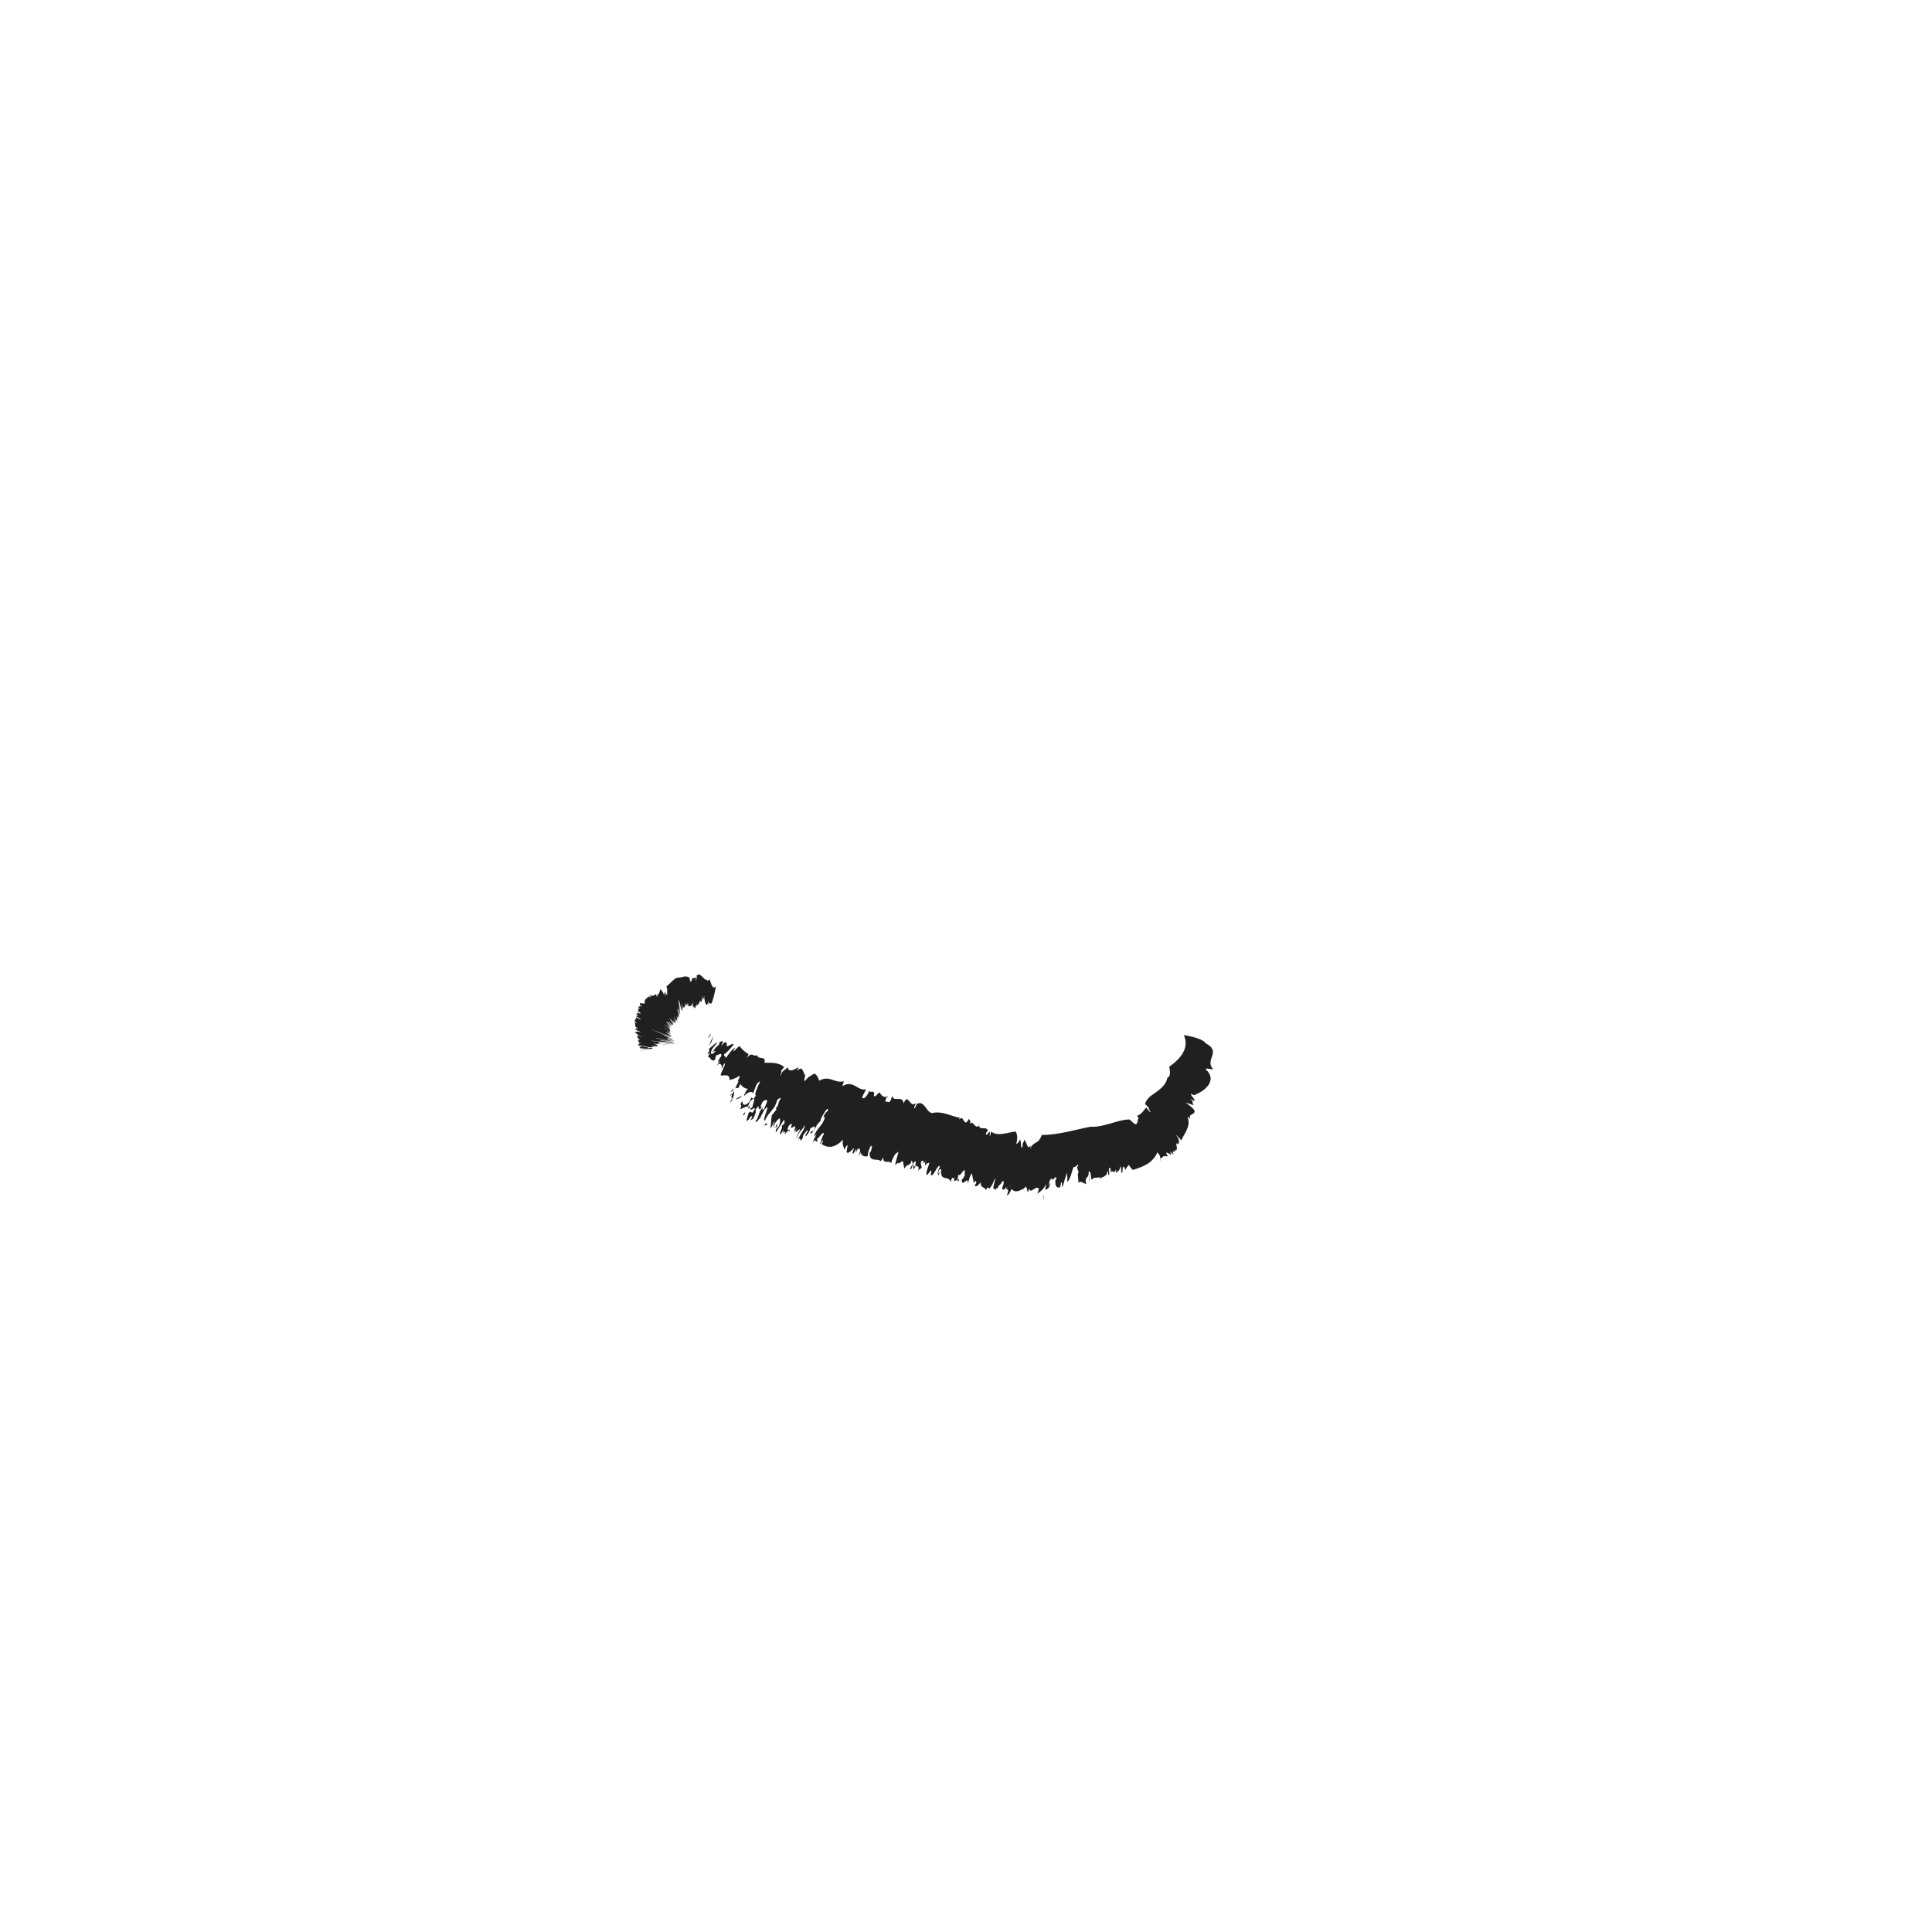
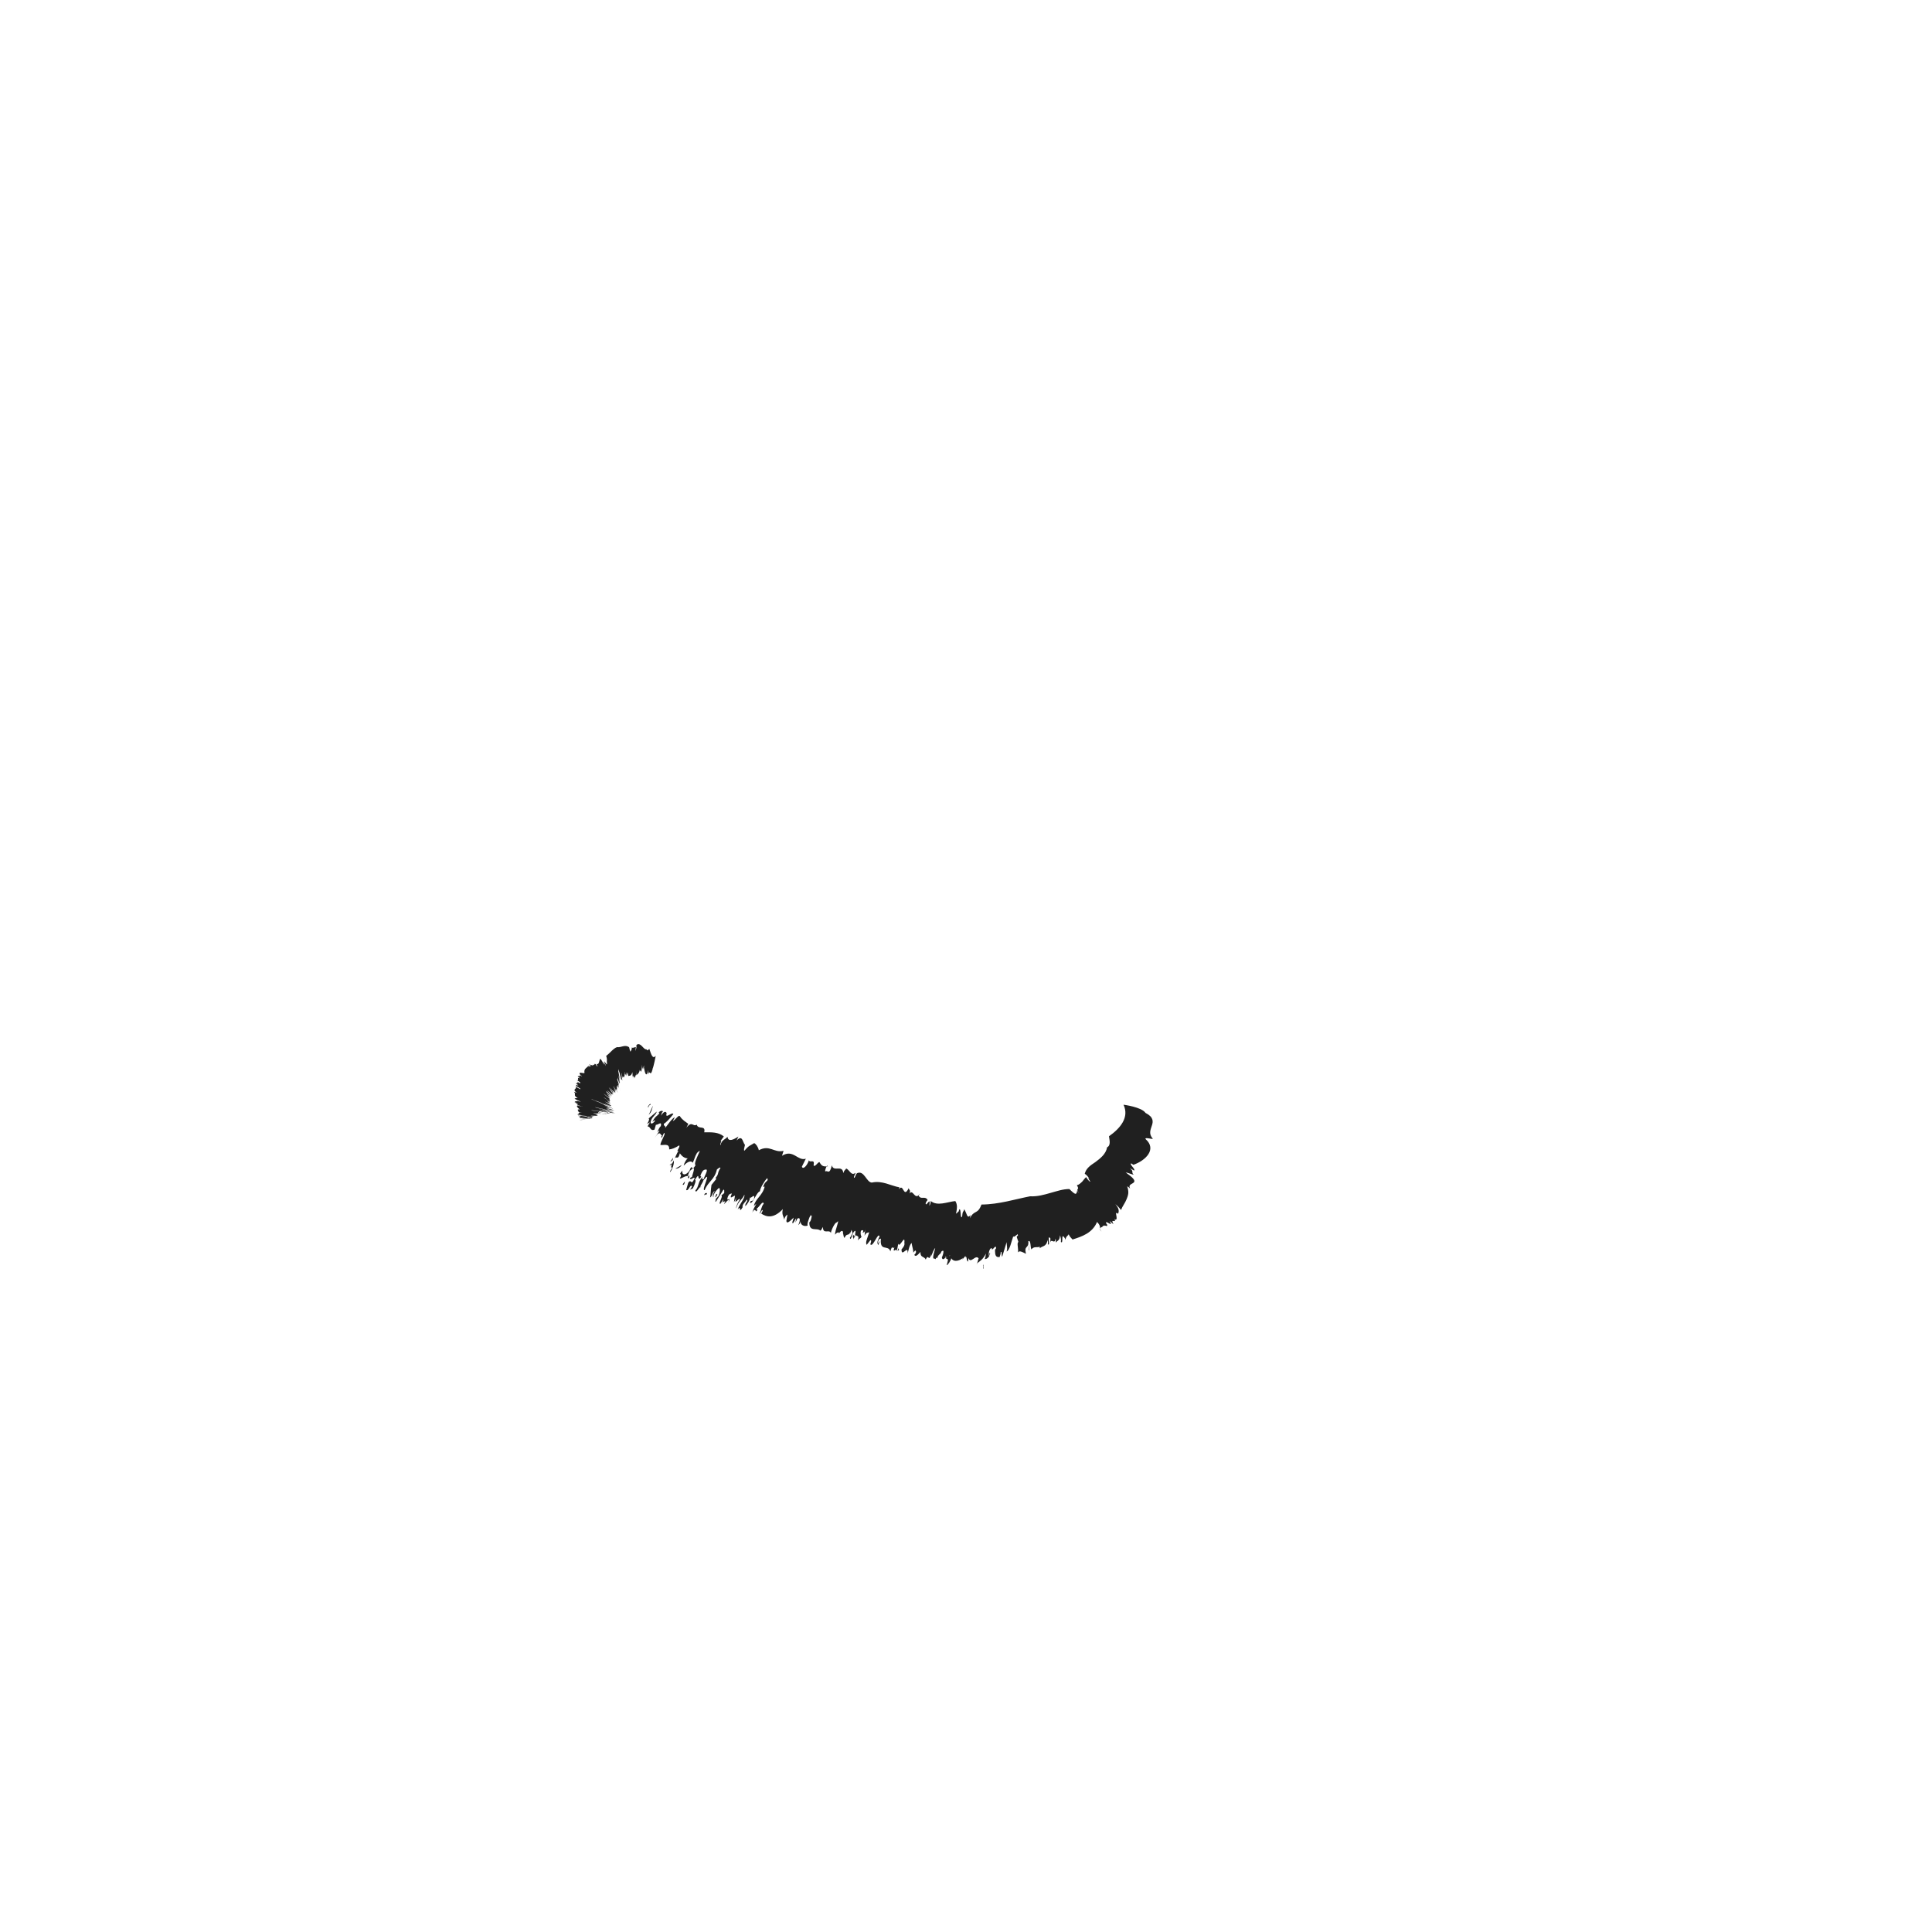
<svg xmlns="http://www.w3.org/2000/svg" id="Layer_3" data-name="Layer 3" viewBox="0 0 300 300">
  <defs>
    <style>
      .cls-1 {
        fill: #202020;
      }
    </style>
  </defs>
  <g>
-     <path class="cls-1" d="M110.36,160.77c-.41.02-.28.83-.38.22.24-.32.45-.55.38-.22Z" />
-     <path class="cls-1" d="M187.25,162.02c1.25.64,1.19,1.32.97,1.96-.2.65-.53,1.27.14,2.03.08.16-1.37-.3-1.1.08,1.76,1.56.01,3.32-1.91,3.98l-.33-.22c-.36.12.72.92.44,1.11-.24-.11-.31-.23-.66-.32.69.39.15.61.61.97-.33-.04-.89-.32-1.26-.36l.73.55c.85.69.68.94.39,1.12-.28.19-.72.28-.42.85-.16-.14-.26-.28-.46-.35.14.38.19.74.17,1.07-.04.32-.13.62-.26.91-.23.6-.64,1.08-.87,1.69-.19-.26-.58-.7-.88-.9.65.71.56,1.15.43,1.49-.76-.63.18,1.04-.48.9l-.11-.19c.43.98-.7-.2-.13.91l-.61-.5c.72,1.18-.75-.33-.52.37l.17.23c.01.42-.48-.11-.52.2l-.1-.12c-.21.56-.85.06-.29.97-.58-.65.19-.58-.68-1.51-.72,1.73-2.35,2.27-3.81,2.73-.3-.35-.44-.44-.6-.82-.08.25-.49.34-.47.9.04-.03-.24-.5-.33-.54-.36-.32,0,1.22-.41.84.05-.31,0-.66-.13-1.04-.05.88-.42.81-.67,1.15.01-.19.06-.31-.02-.63-.14,1-.63-.07-.81.58v-.63c-.59-.67.09,1.3-.4.93.07-.21,0-.44-.03-.69-.19,1.17-.88.91-1.21,1.32.01-.09-.01-.25-.01-.25-.41.18-.87-.12-1.29.41-.19-.26-.06-1.51-.48-1.26.1,1.24-.71.55-.37,1.95-.4-.19-1.02-.61-1.26-.2.16-.48-.22-1.52.09-1.63l-.25-.75c.02-.51.24.17.15-.47-.15.05-.58.55-.71.35-.27.76-.55,2.2-1.03,2.34.23-.48-.1-1.38.05-1.59-.23.79-.47,1.58-.72,2.37-.16.05,0-.99-.24-.67,0,.33-.11.53-.19.79-.05-.14-.69.28-.69-.95-.04-.49.27-.24.12-.69-.29,0-.33.41-.62.41v-.16c-.17-.19-.6.49-.44,1.17.13.05,0-.74.18-.37-.19.7-.55.88-.85.87.12-.19.13-.52.2-.86-.47.92-.93,1.18-1.42,1.54-.07.58.28-1.04.31-.73-.48-.85-1.31,1.01-1.64-.22.09-.09-.06.83-.05.66-.27-.11-.14-.95-.36-.66.05-.5-.24.13-.45.25-.15.34-.01-.24.15-.28-.31.4-1.45.97-1.93.17-.04.33-.57,1.13-.7,1.07l.18-.75c-.04-.47-.46-.02-.37-.67-.45.87,1.24-.58.73.06,0-.65-.75,1.11-.49.09-.27-.02-.69.78-.82.02.05.14.41-1,.19-.99-.4.06-.18.34-.53.54l-.25.27c-.16.73-.32-.17-.34.68.07-.61-.63.25-.34-.95l.25-.94c-.18.04-.47.95-.69,1.35,0-.09,0-.3.03-.45-.33,1.46-.37-.2-.81.88-.24-.57-.87-.24-.82-1.19-.36.38-.73.85-.96.46.09-.12.19-.14.28-.45-.09-.47-.22-.1-.45.1.09-.21-.17-.94-.25-1.51-.36.37-.47,1.17-.62,1.64.13-1.49-.97.73-.94-.64.14-.17.56-.6.44-1.02.14-1.48-.75.93-.95.14l-.22,1.21c.03-.78-.75.53-.38-.66-.24.39-.34-.51-.62.65-.35-1.14-1.69.15-1.47-2.01-.14.16-.31-.1-.44.51-.04.68.34-.4.27.06-.09.01-.2.32-.26.47-.12-.32-.24-.45.22-1.34-.21-.83-1.03,1.81-1.44,1.2.17-.46.18-.66,0-.63l-.55.71c-.29-.3.14-1.13.38-1.94-.23.08-.44-.03-.72.54l.1-1.07c-.07.78-.31.43-.46.6l.15-.17c.07-.35-.21-.21-.35-.14-.14.5.02.77.09.95-.21.32-.33.19-.59.56.3-.77-.12-.65-.24-.78-.11-.22-.42.64-.46.59.13-.41-.26-.16.07-.68.1-.11,0,.44.21.11-.01-.34.24-1.04-.17-.6-.3.33-.47,1.55-.64.95.15-.16.27-.47.43-.73l-.17-.51-.25.7c.02-.19.07-.24.08-.35-.34.71-.55.07-.9.88-.18.02-.16-.6-.28-.73l.05-.05c-.04-.48-.37-.29-.69.14l.06-.15c-.08-.09-.35-.06-.62.31-.06-.62.86-2.69.27-1.9-.26-.07-.86,1.15-.92,1.63-.28-.64-1.22.32-1.24-.93-.17.26-.19.45-.39.57-.56-.52-1.73.3-1.72-1.28.3-.22.28-.69.43-1.09-.4.56.06-.72-.41.33-.23.64-.36.94-.28,1.26-.53.18-1.13-.05-1.12-.72,0,.34-.17.49-.33.65.42-.99.2-1.26-.16-.99l-.28.6.11-.68c-.16.16-.61,1.24-.59.57.08-.24.17-.48.2-.67-.43.41-1.09,1.12-1.13.5l.16-.97c-.14.05-.54.51-.46.85-.2-.71-.44-.88-.25-1.7-1.49,1.56-2.58,1.2-3.35.7l.22-.44c-.04-.52-.46.74-.48.36.26-.4.24-1.01.64-1.46-.11-.61-.75.6-1.05.72-.29.58.33-.31-.04.43-.13.2-.24-.65-.68.22.08-.39.43-1.02.63-1.36l-.39.35c.23-1.15,1.36-1.62,1.68-3.02l-.24.06c.25-1.01.93-.85.63-1.37-.38.36-1.12,1.58-1.13,2.05-.51.07-1.13,2.05-1.54,1.78.12-.58.4.03.65-.74.12-.81-.59.22-.66-.11.05.43-.52,1.25-.73,1.35-.03-.52.52-.78.25-1.01-.28.49-.75.74-.66,1.21-.64,1.11-.18-.47-.76.35.27-.86,1.18-1.75,1.03-2.31-.31.82-.91.88-1.27,2.13-.03-.29.24-.92.56-1.35.03-.57-1.13,1.22-.47-.37l-.44.77c.06-.29.07-.53.17-1.01-.16-.09-1.05.83-.47-.37-.11.1-.47-.13-.72.77,0,.62.56-.49.17.71.26-1-.4-.04-.69.2l.2-.48c-.17.14-.31-.05-.6.44.19-.24.31-.57.29-.72l-.42.67c-.5.2.51-1.29.09-1.24l.51-.43c-.11.09.09-.62-.17-.48-.37.62-.85,1.34-1.14,1.82-.32.2.27-.77-.23-.19l.61-.67c.14-.2.35-1.15.1-1.25-.26.15-.96.97-.88,1.44-.13-.05-.11-.53.21-.95-.38.09-.3.71-.73,1,.11-.48.1-1.24.22-1.96l.77-.96-.16-.09c.63-.76.21-.71.78-1.57-.04-.2-.33.05-.55.23-.38,1.62-1.34,1.82-1.9,3.2-.63.14,1.31-3.38-.19-1.53-.09.38-.82,1.29-.34,1.04-.21-.29-.85,1.24-.91.52.52-.42.4-1.48,1.15-2.09-.24.43.03.43.15.33.14-.57.68-1.33.4-1.47-.24.04-.49-.05-.8.66-.37.76.31.05-.19.76-.48.09.04-1.09-.78.18.27,0-.06.82-.33,1.34l-.42.19.3-.48c-.23-.57-.58.85-.91.52l.31-1.09c.53-.81.39.67,1.02-.76-.23-.19-.67.48-.73,0,.11-.09.21-.09.32-.19-.07-.09.77-1.99-.14-1.09-.4.32-.3.47-.57.99-.49-.05-.89.42-1.2.36.58-.99-.42-.34.41-1.23-.17.66.46.91,1.1.01.46-1.28.24.33.94-.84-.32-.19.3-1.38.65-2.18-.06-.1-.32.18-.43.28-.41.71-.29.76-.66,1.52-.27-.39-.83-.16-1.4.45.06-.42.48-1.13.66-1.13-.55,0-.96-.35-1.26-.78-.35,1.33-.61.04-.94,1.12.08.38-.17,1.33-.57,1.8-.1-.15.28-.52.35-.8-.52.56.27-1.18-.44-.25.6-.17.84-1.41,1.4-2.3-.56.37.36-.66.08-.8-.56.37-1.12.59-1.54.62.07-1.09-.99-.55-1.37-.71.07-.57.76-1.54.66-1.83-.24-.11-.44,1.22-.52.55l.15-.19c-.24.19-.24-1.05-1.17.38l.73-1.07c0-.14-.21.09-.33.18.2-.37.31-.74.55-.92.22-.89-.51-.12-.76-.22l-.22.75c-.69.3-.58-.5-1.09-.49l.38-.64-.45.26c.41-.6.44-1.12.02-.66l1.48-1.26c-.05.47-.62.68-.88,1.38-.23.61.22.63.63.04-.09-.15-.18,0-.42.17.47-.93.65-.78,1.09-1.33-.09,0-.03-.33-.21-.06.38-.36.56-.36.8-.25-.35.27-.23.61-.43.83.46-.79.82-.91.97-.53-.31,1.03.86-.3,1.04.13-.58.74-1.1,1.3-1.48,1.51-.02.52.24.1.23.63.43-.55,1.01-1.44,1.48-1.66l-.31.61c.41-.17.89-1.06,1.11-.73.37.58.92.87,1.29,1.16l-.3.61c.91-1.17,1.01-.08,1.61-.49.22.85,1.43,0,1.16,1.19,1.16,0,2.2-.05,3.05.65l-.6.81c.5-.57-.14.57.09.52.16-.81.69-.81,1.08-1.29.09.9,1.01.41,1.69-.03l-.28.62c.94-.97.91.26,1.3.68-.07.28-.25.9-.08.9.73-.87.83-.74,1.51-1.18.28.13.61.59.72,1.11,1.7-.92,2.36.46,3.84.09l-.24.77c1.75-1.1,2.44.88,3.7.45l-.61,1.23c.13.51.79-.06,1.09-.99.13.5.96-.32.72.79.2.35.6-.44.91-.51.39.72.66.7,1.31.67l-.11-.13c-.17.26-.39.8-.28.93.35-.27.63.64,1.01-.96.26,1.12,1.65-.19,1.78,1.22.11-.44.28-.46.45-.72.52.18.77,1.22,1.44.66,0,.24-.39.67-.19.79.18-.11.2-.55.44-.73,1.12-.49,1.43,1.41,2.28,1.46,1.64-.36,2.94.5,4.3.74l-.11.31c.78-1.07.69,1.54,1.55-.19.02.33.36.25.11.84.58-.76.78,1.08,1.57.12-.04-.04-.08.02-.17.14.34.83,1.03,0,1.42.75-.09.12-.21.2-.31.52.07.66.82-1.23.58.34.13.01.27-.75.18-.73,1.07.89,2.57.16,3.85.03.72,1.09-.41,2.64.5,1.6,0,.31.14-.59.1-.27.34-.39.14,1.81.47,1.02.07-.97.21-.52.31-1.1.45.71.44,1.6.98.92l-.1.5c.7-1.37,1.2-.51,1.8-2.13,2.75-.02,5.3-.85,7.55-1.28,1.16.06,2.21-.25,3.19-.53,1-.27,1.86-.59,2.91-.6.99.98,1.1.94,1.22.19.1.2.09.26.23.41-.55-.95.25-.28-.28-1.19.36-.08.57-.33.81-.54.22-.24.38-.52.64-.73,0,.15.58.84.64.7l-.4-.6.23.2c-.05-.18-.38-.63-.7-.81.22-.86.85-1.28,1.66-1.82.75-.56,1.64-1.25,1.81-2.29.62-.3.36-1.16.29-1.71,1.78-1.25,3.18-2.94,2.26-4.9,0,0,2.83.36,3.42,1.28Z" />
-     <path class="cls-1" d="M110.77,160.88c-.21.51-.15.9-.68,1.44.24-.46.42-1.02.68-1.44Z" />
-     <path class="cls-1" d="M113.84,169.02c.08-.14-.02.24-.04.33-.09,0-.38.37-.3.09.09,0,.2-.23.34-.42Z" />
-     <path class="cls-1" d="M115.21,170.11c-.25.43-.75.6-.97.55l.97-.55Z" />
-     <path class="cls-1" d="M115.72,172.64c-.06.43-.2.62-.36.52.11-.24.22-.33.36-.52Z" />
-     <path class="cls-1" d="M116.33,171.69c.12.05.05.34-.02.62.18-.38-.4.1.02-.62Z" />
-     <path class="cls-1" d="M118.82,174.52c.09,0,.43-.28.27.24.09-.38-.64.38-.27-.24Z" />
-     <path class="cls-1" d="M120.61,174.56c.03.05.01.14.13.04,0,.24-.26.52-.35.53l.22-.58Z" />
-     <polygon class="cls-1" points="148.96 183.28 148.73 183.47 148.88 183.01 148.96 183.28" />
-     <path class="cls-1" d="M161.98,185.66c.21-.29.09.47.11.55-.17.03.11-.6-.11-.55Z" />
-     <polygon class="cls-1" points="169.19 183.32 169.13 183.34 169.08 182.34 169.19 183.32" />
+     <path class="cls-1" d="M101,171.57c-.41.02-.28.83-.38.22.24-.32.45-.55.38-.22Z" />
+     <path class="cls-1" d="M177.89,172.82c1.25.64,1.19,1.32.97,1.96-.2.65-.53,1.27.14,2.03.08.16-1.37-.3-1.1.08,1.76,1.56.01,3.32-1.91,3.98l-.33-.22c-.36.12.72.92.44,1.11-.24-.11-.31-.23-.66-.32.69.39.15.61.61.97-.33-.04-.89-.32-1.26-.36l.73.55c.85.69.68.94.39,1.12-.28.19-.72.28-.42.85-.16-.14-.26-.28-.46-.35.14.38.19.74.17,1.07-.04.32-.13.62-.26.91-.23.6-.64,1.08-.87,1.69-.19-.26-.58-.7-.88-.9.65.71.56,1.15.43,1.49-.76-.63.18,1.04-.48.9l-.11-.19c.43.98-.7-.2-.13.91l-.61-.5c.72,1.18-.75-.33-.52.37l.17.23c.01.42-.48-.11-.52.2l-.1-.12c-.21.56-.85.06-.29.97-.58-.65.19-.58-.68-1.51-.72,1.73-2.35,2.27-3.81,2.73-.3-.35-.44-.44-.6-.82-.08.25-.49.34-.47.9.04-.03-.24-.5-.33-.54-.36-.32,0,1.22-.41.84.05-.31,0-.66-.13-1.04-.05.88-.42.81-.67,1.15.01-.19.06-.31-.02-.63-.14,1-.63-.07-.81.58v-.63c-.59-.67.09,1.3-.4.93.07-.21,0-.44-.03-.69-.19,1.17-.88.91-1.21,1.32.01-.09-.01-.25-.01-.25-.41.18-.87-.12-1.29.41-.19-.26-.06-1.51-.48-1.26.1,1.24-.71.55-.37,1.95-.4-.19-1.02-.61-1.26-.2.16-.48-.22-1.52.09-1.63l-.25-.75c.02-.51.24.17.15-.47-.15.05-.58.55-.71.35-.27.76-.55,2.2-1.03,2.34.23-.48-.1-1.38.05-1.59-.23.79-.47,1.58-.72,2.37-.16.05,0-.99-.24-.67,0,.33-.11.53-.19.79-.05-.14-.69.28-.69-.95-.04-.49.27-.24.12-.69-.29,0-.33.41-.62.41v-.16c-.17-.19-.6.49-.44,1.17.13.05,0-.74.18-.37-.19.7-.55.88-.85.87.12-.19.13-.52.2-.86-.47.92-.93,1.18-1.42,1.54-.07.58.28-1.04.31-.73-.48-.85-1.31,1.01-1.64-.22.09-.09-.06.83-.05.66-.27-.11-.14-.95-.36-.66.05-.5-.24.13-.45.25-.15.34-.01-.24.15-.28-.31.4-1.45.97-1.93.17-.04.33-.57,1.13-.7,1.07l.18-.75c-.04-.47-.46-.02-.37-.67-.45.87,1.24-.58.73.06,0-.65-.75,1.11-.49.09-.27-.02-.69.78-.82.02.05.14.41-1,.19-.99-.4.06-.18.34-.53.54l-.25.27c-.16.73-.32-.17-.34.68.07-.61-.63.25-.34-.95l.25-.94c-.18.04-.47.95-.69,1.35,0-.09,0-.3.03-.45-.33,1.46-.37-.2-.81.88-.24-.57-.87-.24-.82-1.19-.36.38-.73.85-.96.46.09-.12.19-.14.28-.45-.09-.47-.22-.1-.45.1.09-.21-.17-.94-.25-1.51-.36.37-.47,1.17-.62,1.64.13-1.49-.97.73-.94-.64.14-.17.56-.6.44-1.02.14-1.48-.75.93-.95.14l-.22,1.21c.03-.78-.75.53-.38-.66-.24.39-.34-.51-.62.65-.35-1.14-1.69.15-1.47-2.01-.14.16-.31-.1-.44.51-.04.68.34-.4.27.06-.09.01-.2.32-.26.47-.12-.32-.24-.45.22-1.34-.21-.83-1.03,1.81-1.44,1.2.17-.46.18-.66,0-.63l-.55.71c-.29-.3.14-1.13.38-1.94-.23.08-.44-.03-.72.54l.1-1.07c-.07.78-.31.43-.46.6l.15-.17c.07-.35-.21-.21-.35-.14-.14.5.02.77.09.95-.21.32-.33.19-.59.56.3-.77-.12-.65-.24-.78-.11-.22-.42.64-.46.59.13-.41-.26-.16.07-.68.1-.11,0,.44.21.11-.01-.34.24-1.04-.17-.6-.3.33-.47,1.55-.64.95.15-.16.27-.47.43-.73l-.17-.51-.25.7c.02-.19.07-.24.08-.35-.34.71-.55.07-.9.88-.18.02-.16-.6-.28-.73l.05-.05c-.04-.48-.37-.29-.69.14l.06-.15c-.08-.09-.35-.06-.62.31-.06-.62.86-2.69.27-1.9-.26-.07-.86,1.15-.92,1.63-.28-.64-1.22.32-1.24-.93-.17.26-.19.45-.39.57-.56-.52-1.73.3-1.72-1.28.3-.22.28-.69.43-1.09-.4.56.06-.72-.41.33-.23.64-.36.94-.28,1.26-.53.18-1.13-.05-1.12-.72,0,.34-.17.49-.33.65.42-.99.2-1.26-.16-.99l-.28.6.11-.68c-.16.16-.61,1.24-.59.57.08-.24.17-.48.2-.67-.43.41-1.09,1.12-1.13.5l.16-.97c-.14.05-.54.51-.46.85-.2-.71-.44-.88-.25-1.7-1.49,1.56-2.58,1.2-3.35.7l.22-.44c-.04-.52-.46.74-.48.36.26-.4.24-1.01.64-1.46-.11-.61-.75.6-1.05.72-.29.58.33-.31-.04.43-.13.2-.24-.65-.68.22.08-.39.43-1.02.63-1.36l-.39.35c.23-1.15,1.36-1.62,1.68-3.02l-.24.06c.25-1.01.93-.85.63-1.37-.38.36-1.12,1.58-1.13,2.05-.51.07-1.13,2.05-1.54,1.78.12-.58.4.03.65-.74.12-.81-.59.22-.66-.11.05.43-.52,1.25-.73,1.35-.03-.52.52-.78.25-1.01-.28.49-.75.74-.66,1.21-.64,1.11-.18-.47-.76.35.27-.86,1.18-1.75,1.03-2.31-.31.82-.91.88-1.27,2.13-.03-.29.24-.92.56-1.35.03-.57-1.13,1.22-.47-.37l-.44.77c.06-.29.07-.53.17-1.01-.16-.09-1.05.83-.47-.37-.11.1-.47-.13-.72.77,0,.62.56-.49.17.71.26-1-.4-.04-.69.2l.2-.48c-.17.14-.31-.05-.6.44.19-.24.31-.57.29-.72l-.42.67c-.5.2.51-1.29.09-1.24l.51-.43c-.11.09.09-.62-.17-.48-.37.62-.85,1.34-1.14,1.82-.32.2.27-.77-.23-.19l.61-.67c.14-.2.35-1.15.1-1.25-.26.15-.96.97-.88,1.44-.13-.05-.11-.53.21-.95-.38.09-.3.71-.73,1,.11-.48.1-1.24.22-1.96l.77-.96-.16-.09c.63-.76.21-.71.78-1.57-.04-.2-.33.05-.55.23-.38,1.62-1.34,1.82-1.9,3.2-.63.14,1.31-3.38-.19-1.53-.09.38-.82,1.29-.34,1.04-.21-.29-.85,1.24-.91.52.52-.42.4-1.48,1.15-2.09-.24.43.03.43.15.33.14-.57.68-1.33.4-1.47-.24.04-.49-.05-.8.66-.37.76.31.05-.19.76-.48.09.04-1.09-.78.18.27,0-.06.82-.33,1.34l-.42.19.3-.48c-.23-.57-.58.85-.91.52l.31-1.09c.53-.81.39.67,1.02-.76-.23-.19-.67.48-.73,0,.11-.09.21-.09.32-.19-.07-.09.77-1.99-.14-1.09-.4.32-.3.47-.57.99-.49-.05-.89.42-1.2.36.58-.99-.42-.34.41-1.23-.17.66.46.91,1.1.01.46-1.28.24.33.94-.84-.32-.19.3-1.38.65-2.18-.06-.1-.32.18-.43.28-.41.71-.29.76-.66,1.52-.27-.39-.83-.16-1.4.45.06-.42.48-1.13.66-1.13-.55,0-.96-.35-1.26-.78-.35,1.33-.61.04-.94,1.12.08.38-.17,1.33-.57,1.8-.1-.15.28-.52.35-.8-.52.56.27-1.18-.44-.25.6-.17.84-1.41,1.4-2.3-.56.37.36-.66.08-.8-.56.37-1.12.59-1.54.62.07-1.09-.99-.55-1.37-.71.07-.57.76-1.54.66-1.83-.24-.11-.44,1.22-.52.55l.15-.19c-.24.19-.24-1.05-1.17.38l.73-1.07c0-.14-.21.09-.33.18.2-.37.31-.74.55-.92.22-.89-.51-.12-.76-.22l-.22.75c-.69.3-.58-.5-1.09-.49l.38-.64-.45.26c.41-.6.44-1.12.02-.66l1.48-1.26c-.05.47-.62.68-.88,1.38-.23.61.22.63.63.04-.09-.15-.18,0-.42.17.47-.93.65-.78,1.09-1.33-.09,0-.03-.33-.21-.06.38-.36.56-.36.8-.25-.35.27-.23.61-.43.83.46-.79.82-.91.97-.53-.31,1.03.86-.3,1.04.13-.58.74-1.1,1.3-1.48,1.51-.02.52.24.1.23.63.43-.55,1.01-1.44,1.48-1.66l-.31.61c.41-.17.89-1.06,1.11-.73.37.58.92.87,1.29,1.16l-.3.61c.91-1.17,1.01-.08,1.61-.49.22.85,1.43,0,1.16,1.19,1.16,0,2.2-.05,3.05.65l-.6.81c.5-.57-.14.57.09.52.16-.81.69-.81,1.08-1.29.09.9,1.01.41,1.69-.03l-.28.62c.94-.97.91.26,1.3.68-.07.28-.25.9-.08.9.73-.87.83-.74,1.51-1.18.28.13.61.59.72,1.11,1.7-.92,2.36.46,3.84.09l-.24.77c1.75-1.1,2.44.88,3.7.45l-.61,1.23c.13.51.79-.06,1.09-.99.13.5.96-.32.72.79.2.35.6-.44.91-.51.39.72.66.7,1.31.67l-.11-.13c-.17.26-.39.8-.28.93.35-.27.63.64,1.01-.96.26,1.12,1.65-.19,1.78,1.22.11-.44.28-.46.45-.72.52.18.77,1.22,1.44.66,0,.24-.39.67-.19.79.18-.11.2-.55.44-.73,1.12-.49,1.43,1.41,2.28,1.46,1.64-.36,2.94.5,4.3.74l-.11.31c.78-1.07.69,1.54,1.55-.19.02.33.36.25.11.84.58-.76.78,1.08,1.57.12-.04-.04-.08.02-.17.14.34.83,1.03,0,1.42.75-.09.12-.21.2-.31.52.07.66.82-1.23.58.34.13.01.27-.75.18-.73,1.07.89,2.57.16,3.85.03.72,1.09-.41,2.64.5,1.6,0,.31.14-.59.1-.27.34-.39.14,1.81.47,1.02.07-.97.21-.52.31-1.1.45.71.44,1.6.98.92l-.1.5c.7-1.37,1.2-.51,1.8-2.13,2.75-.02,5.3-.85,7.55-1.28,1.16.06,2.21-.25,3.19-.53,1-.27,1.86-.59,2.91-.6.99.98,1.1.94,1.22.19.1.2.09.26.23.41-.55-.95.25-.28-.28-1.19.36-.08.57-.33.81-.54.22-.24.38-.52.64-.73,0,.15.58.84.64.7l-.4-.6.23.2c-.05-.18-.38-.63-.7-.81.22-.86.85-1.28,1.66-1.82.75-.56,1.64-1.25,1.81-2.29.62-.3.36-1.16.29-1.71,1.78-1.25,3.18-2.94,2.26-4.9,0,0,2.83.36,3.42,1.28Z" />
+     <path class="cls-1" d="M101.41,171.68c-.21.51-.15.9-.68,1.44.24-.46.42-1.02.68-1.44Z" />
+     <path class="cls-1" d="M104.48,179.82c.08-.14-.02.24-.04.33-.09,0-.38.37-.3.09.09,0,.2-.23.34-.42Z" />
+     <path class="cls-1" d="M105.85,180.91c-.25.43-.75.6-.97.55l.97-.55Z" />
+     <path class="cls-1" d="M106.36,183.44c-.06.43-.2.62-.36.52.11-.24.22-.33.36-.52Z" />
+     <path class="cls-1" d="M106.97,182.49c.12.05.05.34-.02.62.18-.38-.4.1.02-.62Z" />
+     <path class="cls-1" d="M109.46,185.32c.09,0,.43-.28.27.24.09-.38-.64.38-.27-.24Z" />
+     <path class="cls-1" d="M111.25,185.36c.03.05.01.14.13.04,0,.24-.26.52-.35.53l.22-.58Z" />
+     <polygon class="cls-1" points="139.6 194.08 139.37 194.27 139.52 193.81 139.6 194.08" />
+     <path class="cls-1" d="M152.62,196.46c.21-.29.09.47.11.55-.17.03.11-.6-.11-.55Z" />
+     <polygon class="cls-1" points="159.83 194.12 159.77 194.14 159.72 193.14 159.83 194.12" />
  </g>
  <g>
-     <path class="cls-1" d="M99.48,163.12c.14.07.51-.08.23.03-.23.01-.41,0-.23-.03Z" />
-     <path class="cls-1" d="M110.71,155.17c-.39,1.49-.41-.06-.72.89-.03.06.1-.83.03-.63-.31,1.16-.51.43-.68-.51l.03-.23c-.03-.18-.14.6-.18.48,0-.16.03-.22.03-.44-.04.47-.1.21-.14.56,0-.19.02-.56,0-.77l-.06.53c-.14,1.27-.18-.11-.31.56,0-.12.02-.22.02-.34-.19.78-.37.64-.55.92,0-.19.01-.54,0-.75,0,.57-.06.71-.1.82-.03-.58-.07.53-.13.21v-.13c-.02.61-.06-.35-.08.38l-.04-.46c0,.82-.07-.42-.09,0v.17c-.02.2-.05-.21-.07-.07v-.1c-.06.22-.12-.24-.09.4-.05-.51.05-.23-.02-.98-.2.66-.42.53-.64.59-.05-.25-.08-.33-.11-.57,0,.13-.07.13-.05.46,0-.01-.05-.32-.07-.35-.07-.23.05.7-.03.43,0-.17-.03-.38-.06-.61.03.5-.03.43-.05.6,0-.11,0-.17-.04-.37.03.57-.11-.11-.1.26l-.04-.37c-.14-.43.1.77,0,.51,0-.12-.03-.26-.06-.41.05.67-.07.47-.08.7,0-.05-.03-.15-.03-.15-.04.09-.15-.11-.15.19-.06-.16-.18-.89-.21-.74.16.73-.04.31.17,1.13-.08-.11-.22-.35-.19-.1-.04-.28-.24-.87-.21-.95l-.14-.43c-.07-.3.06.09-.04-.28-.02.04-.02.34-.07.23.07.46.25,1.29.22,1.4-.05-.29-.24-.78-.25-.91l.3,1.39s-.17-.56-.14-.37c.06.19.08.31.12.46-.03-.08-.02.2-.25-.49-.1-.27-.01-.16-.11-.4-.04.02.04.26,0,.28l-.03-.09c-.06-.09.02.32.18.69.02.02-.15-.41-.05-.22.12.41.12.53.09.55-.03-.12-.09-.3-.16-.5.14.56.16.74.19.98.12.33-.2-.6-.13-.43-.24-.43.12.67-.19.03-.02-.06.19.46.15.37-.04-.03-.23-.49-.18-.31-.12-.27.01.1.03.19.08.2-.06-.13-.06-.17.07.25.17.71-.07.34.08.18.28.67.26.65l-.2-.41c-.13-.24-.02.06-.2-.29.22.51-.1-.48.05-.07-.18-.34.27.68,0,.12-.02.03.19.5-.03.13.04.06-.27-.57-.27-.54,0,.09.09.2.13.35l.07.18c.21.39-.06-.04.19.4-.18-.32.06.22-.29-.43l-.27-.51s.27.55.38.78c-.03-.05-.09-.15-.14-.23.44.78-.07-.05.25.56-.19-.25-.09,0-.39-.46.11.24.27.53.15.39-.04-.07-.05-.1-.15-.26-.16-.21-.03,0,.03.12-.07-.11-.31-.41-.51-.66.12.24.4.63.57.87-.52-.71.27.51-.21-.13-.06-.1-.22-.37-.37-.54-.53-.69.34.56.06.24l.44.58c-.28-.35.21.37-.23-.23.15.22-.18-.16.26.39-.42-.43.13.35-.73-.6.07.1-.03.02.21.29.27.29-.17-.23.01-.02,0,.02.13.17.2.24-.12-.11-.17-.14-.54-.6-.34-.3.77.94.55.76-.2-.22-.28-.3-.26-.25l.33.39c-.1-.06-.47-.47-.82-.83.04.08,0,.08.26.35l-.46-.43c.33.31.2.23.28.32l-.08-.09c-.15-.15-.08-.03-.04.02.22.21.33.28.4.34.15.16.1.14.28.33-.35-.35-.27-.22-.32-.25-.09-.06.31.32.29.31-.19-.17-.05-.01-.3-.26-.05-.06.19.16.03,0-.14-.12-.47-.42-.25-.19.16.18.71.65.46.46-.09-.09-.23-.22-.35-.34l-.21-.15.33.3c-.09-.07-.11-.1-.16-.14.34.32.07.13.46.48.03.04-.25-.18-.3-.2l-.03-.03c-.21-.16-.1-.03.12.17l-.07-.06s0,.04.2.22c-.27-.19-1.31-1.05-.89-.67,0,.04.62.54.85.71-.26-.15.3.33-.28-.05.14.11.24.17.31.25-.18-.05.37.39-.39-.05-.15-.12-.37-.24-.59-.38.33.23-.36-.2.21.17.34.21.51.32.65.4.16.14.13.18-.2,0,.17.09.27.16.37.22-.55-.33-.65-.36-.46-.22l.34.2-.35-.19c.1.07.71.41.37.25-.13-.07-.27-.15-.37-.2.27.18.73.46.43.32l-.51-.25c.05.04.35.21.5.28-.32-.13-.37-.12-.82-.33,1.04.61,1.05.68.94.71l-.27-.12c-.26-.09.47.21.28.14-.25-.11-.57-.22-.88-.37-.3-.08.45.24.57.3.36.15-.22-.11.23.08.13.05-.29-.07.25.14-.21-.08-.61-.24-.83-.33l.26.12c-.64-.22-1.11-.5-1.9-.78l.08.06c-.58-.2-.62-.32-.83-.33.26.14,1.04.46,1.28.53.13.11,1.29.52,1.23.54-.33-.11-.06-.06-.52-.22-.45-.14.23.14.07.1.21.05.76.27.86.32-.27-.07-.51-.2-.58-.19.31.12.54.22.77.28.71.26-.21-.04.34.16-.51-.16-1.16-.43-1.43-.48.49.16.65.26,1.38.49-.15-.04-.53-.16-.83-.27-.31-.08.88.33-.1.02l.5.17c-.17-.05-.29-.08-.57-.15-.02.01.67.26-.1.03.08.03.03.06.57.2.33.07-.38-.14.34.06-.59-.16.07.05.26.12l-.3-.08c.11.04.05.04.37.13-.17-.05-.37-.11-.44-.12l.45.13c.22.09-.8-.21-.67-.15l-.35-.12c.07.03-.35-.08-.21-.02.41.12.91.26,1.23.35.18.06-.47-.11-.05,0l-.49-.15c-.14-.04-.69-.16-.68-.13.14.05.73.22.97.26,0,.01-.25-.04-.55-.12.14.06.45.11.7.19-.28-.05-.68-.12-1.09-.2l-.69-.19v.02c-.56-.16-.44-.08-1.03-.24-.1,0,.1.06.25.11.96.17,1.28.33,2.15.5.23.09-2.11-.41-.77-.08.23.04.88.19.64.11-.1,0,.87.19.5.15-.35-.09-.88-.14-1.39-.28.29.06.22.02.14,0-.33-.05-.87-.18-.88-.14.08.04.09.07.54.15.5.09-.05-.04.45.07.17.07-.59-.06.29.11-.06-.04.45.05.79.12l.2.06-.33-.06c-.24,0,.6.12.51.13l-.66-.09c-.56-.1.26-.01-.66-.16-.04.02.42.11.18.09-.08-.02-.1-.03-.18-.05-.03,0-1.25-.18-.55-.02.27.07.33.06.67.11.1.06.45.12.5.15-.67-.1-.07.04-.76-.08.4.04.37-.02-.27-.14-.8-.1.12-.02-.69-.16-.02.04-.81-.08-1.32-.15-.04,0,.18.06.26.08.49.07.48.07.98.13-.14.03.12.12.59.2-.24-.02-.73-.08-.77-.11.13.08.06.13-.09.17.8.05.18.08.84.12.18-.01.75.03,1.1.08-.05,0-.35-.04-.52-.05.43.06-.7-.04-.02.05-.25-.07-.97-.1-1.59-.17.35.07-.44-.05-.45,0,.34.08.61.15.74.2-.6.01-.02.14,0,.18-.32.01-1.02-.04-1.15,0,.01.04.76,0,.44.04h-.14c.16,0-.48.08.53.11l-.77-.03c-.07,0,.11.02.19.03-.25,0-.48,0-.64-.02-.53.03.08.08.1.12l.45-.02c.35.06-.09.1.07.16h-.44s.27.04.27.04c-.43,0-.71.05-.35.06l-1.09-.08c.26-.04.54.02.97,0,.38-.02.26-.08-.17-.08-.05.02.05.02.21.04-.62.02-.59-.02-1.01-.04.03.01-.16.04.03.04-.3-.02-.35-.05-.36-.1.24.03.38-.02.56,0-.54,0-.71-.05-.56-.11.63-.03-.4-.12-.23-.18.55.05.99.09,1.21.13.28-.03-.01-.04.27-.07-.41-.03-1.04-.07-1.29-.13h.41c-.2-.04-.81-.07-.69-.13.21-.1.22-.21.28-.28l.4.03c-.86-.12-.3-.18-.68-.28.39-.06-.36-.28.34-.24-.28-.22-.55-.45-.37-.62l.57.15c-.42-.12.34.04.26,0-.47-.05-.59-.16-.94-.26.47,0,0-.21-.37-.39l.4.09c-.72-.26-.05-.2.1-.27.17.03.54.12.5.08-.62-.23-.57-.24-.94-.44.01-.06.2-.11.47-.09-.8-.51-.16-.55-.58-.99l.45.16c-.86-.63.15-.54-.23-.97l.72.39c.25.06-.12-.23-.64-.49.25.06-.27-.35.34-.06.16.01-.29-.26-.35-.37.33.02.31-.05.26-.25h-.06c.14.11.44.29.5.29-.16-.16.29-.03-.56-.52.55.19-.17-.56.54-.25-.22-.15-.24-.21-.38-.33.07-.12.58.1.29-.27.12.07.33.31.39.28-.06-.09-.27-.22-.36-.34-.22-.49.7,0,.73-.23-.12-.6.32-.73.54-.99l.12.15c-.38-.65.69.44.06-.5.14.13.14,0,.35.32-.24-.48.49.25.21-.37-.02,0,0,.03.03.11.35.28.11-.28.44-.03.03.08.05.14.15.31.24.29-.34-.77.18.02.02-.02-.23-.41-.23-.38.44.18.4-.48.59-.82.44.41.71,1.42.55.71.09.16-.15-.33-.06-.16-.05-.27.53.91.36.45-.25-.52-.11-.31-.25-.63.27.29.49.76.41.31l.11.28c-.23-.85.07-.46-.19-1.41.55-.35,1.07-1.14,1.68-1.34.64.1,1.24-.47,1.88.02.19.8.19.77.32.45,0,.13,0,.16,0,.28-.02-.65.1-.06.09-.69.22.12.41-.06.64-.07-.04.07-.05.61,0,.56l.04-.42v.18c.04-.1.07-.42.04-.63.29-.29.58-.1.84.14.25.26.48.57.74.52.1.29.29.05.43-.07.3.91.52,1.64.99,1.08,0,0-.31,1.67-.5,2.04Z" />
-     <path class="cls-1" d="M99.41,163.03c.33-.03.51-.08.94-.06-.31.02-.65.04-.94.06Z" />
-     <path class="cls-1" d="M102.81,162.18c-.1-.01.13,0,.19,0,.02.01.3.04.13.04-.02-.01-.18-.02-.31-.04Z" />
-     <path class="cls-1" d="M103.02,162.01c.29.04.52.1.55.13l-.55-.13Z" />
-     <path class="cls-1" d="M104.24,162.03c.25.03.38.05.37.06-.15-.03-.23-.04-.37-.06Z" />
-     <path class="cls-1" d="M103.59,161.91s.17,0,.33.03c-.25-.04.15.05-.33-.03Z" />
-     <path class="cls-1" d="M104.47,161.77s-.25-.08.06-.01c-.22-.04.35.11-.06.01Z" />
-     <path class="cls-1" d="M104.08,161.54s.07.01,0-.01c.13.03.34.09.36.1l-.36-.09Z" />
-     <polygon class="cls-1" points="104.47 158.88 104.54 159 104.37 158.77 104.47 158.88" />
-     <path class="cls-1" d="M105.6,158.28c-.04-.18.1.25.12.29,0,.03-.11-.34-.12-.29Z" />
-     <polygon class="cls-1" points="106.03 156.64 106.02 156.65 105.9 156.07 106.03 156.64" />
+     <path class="cls-1" d="M90.12,173.92c.14.07.51-.08.23.03-.23.01-.41,0-.23-.03Z" />
+     <path class="cls-1" d="M101.35,165.97c-.39,1.49-.41-.06-.72.89-.03.06.1-.83.03-.63-.31,1.16-.51.43-.68-.51l.03-.23c-.03-.18-.14.6-.18.48,0-.16.03-.22.03-.44-.04.47-.1.21-.14.56,0-.19.02-.56,0-.77l-.06.53c-.14,1.27-.18-.11-.31.56,0-.12.02-.22.02-.34-.19.78-.37.64-.55.92,0-.19.01-.54,0-.75,0,.57-.06.71-.1.82-.03-.58-.07.53-.13.21v-.13c-.02.61-.06-.35-.08.38l-.04-.46c0,.82-.07-.42-.09,0v.17c-.02.2-.05-.21-.07-.07v-.1c-.06.22-.12-.24-.09.4-.05-.51.05-.23-.02-.98-.2.66-.42.53-.64.59-.05-.25-.08-.33-.11-.57,0,.13-.07.13-.05.46,0-.01-.05-.32-.07-.35-.07-.23.05.7-.03.43,0-.17-.03-.38-.06-.61.03.5-.03.43-.05.6,0-.11,0-.17-.04-.37.03.57-.11-.11-.1.26l-.04-.37c-.14-.43.1.77,0,.51,0-.12-.03-.26-.06-.41.05.67-.07.47-.08.7,0-.05-.03-.15-.03-.15-.04.09-.15-.11-.15.19-.06-.16-.18-.89-.21-.74.16.73-.04.31.17,1.13-.08-.11-.22-.35-.19-.1-.04-.28-.24-.87-.21-.95l-.14-.43c-.07-.3.06.09-.04-.28-.02.04-.02.34-.07.23.07.46.25,1.29.22,1.4-.05-.29-.24-.78-.25-.91l.3,1.39s-.17-.56-.14-.37c.06.19.08.31.12.46-.03-.08-.02.2-.25-.49-.1-.27-.01-.16-.11-.4-.04.02.04.26,0,.28l-.03-.09c-.06-.09.02.32.18.69.02.02-.15-.41-.05-.22.12.41.12.53.09.55-.03-.12-.09-.3-.16-.5.14.56.16.74.19.98.12.33-.2-.6-.13-.43-.24-.43.12.67-.19.03-.02-.06.19.46.15.37-.04-.03-.23-.49-.18-.31-.12-.27.01.1.03.19.08.2-.06-.13-.06-.17.07.25.17.71-.07.34.08.18.28.67.26.65l-.2-.41c-.13-.24-.02.06-.2-.29.22.51-.1-.48.05-.07-.18-.34.27.68,0,.12-.02.03.19.5-.03.13.04.06-.27-.57-.27-.54,0,.09.09.2.13.35l.07.18c.21.39-.06-.04.19.4-.18-.32.06.22-.29-.43l-.27-.51s.27.55.38.78c-.03-.05-.09-.15-.14-.23.44.78-.07-.05.25.56-.19-.25-.09,0-.39-.46.11.24.27.53.15.39-.04-.07-.05-.1-.15-.26-.16-.21-.03,0,.03.12-.07-.11-.31-.41-.51-.66.12.24.4.63.57.87-.52-.71.27.51-.21-.13-.06-.1-.22-.37-.37-.54-.53-.69.34.56.06.24l.44.58c-.28-.35.21.37-.23-.23.15.22-.18-.16.26.39-.42-.43.13.35-.73-.6.07.1-.03.02.21.29.27.29-.17-.23.01-.02,0,.02.13.17.2.24-.12-.11-.17-.14-.54-.6-.34-.3.77.94.55.76-.2-.22-.28-.3-.26-.25l.33.39c-.1-.06-.47-.47-.82-.83.04.08,0,.08.26.35l-.46-.43c.33.31.2.23.28.32l-.08-.09c-.15-.15-.08-.03-.04.02.22.21.33.28.4.34.15.16.1.14.28.33-.35-.35-.27-.22-.32-.25-.09-.06.31.32.29.31-.19-.17-.05-.01-.3-.26-.05-.06.19.16.03,0-.14-.12-.47-.42-.25-.19.16.18.71.65.46.46-.09-.09-.23-.22-.35-.34l-.21-.15.33.3c-.09-.07-.11-.1-.16-.14.34.32.07.13.46.48.03.04-.25-.18-.3-.2l-.03-.03c-.21-.16-.1-.03.12.17l-.07-.06s0,.04.2.22c-.27-.19-1.31-1.05-.89-.67,0,.04.62.54.85.71-.26-.15.3.33-.28-.05.14.11.24.17.31.25-.18-.05.37.39-.39-.05-.15-.12-.37-.24-.59-.38.33.23-.36-.2.21.17.34.21.51.32.65.4.16.14.13.18-.2,0,.17.09.27.16.37.22-.55-.33-.65-.36-.46-.22l.34.2-.35-.19c.1.07.71.41.37.25-.13-.07-.27-.15-.37-.2.27.18.73.46.43.32l-.51-.25c.05.04.35.21.5.28-.32-.13-.37-.12-.82-.33,1.04.61,1.05.68.94.71l-.27-.12c-.26-.09.47.21.28.14-.25-.11-.57-.22-.88-.37-.3-.08.45.24.57.3.36.15-.22-.11.23.08.13.05-.29-.07.25.14-.21-.08-.61-.24-.83-.33l.26.12c-.64-.22-1.11-.5-1.9-.78l.08.06c-.58-.2-.62-.32-.83-.33.26.14,1.04.46,1.28.53.13.11,1.29.52,1.23.54-.33-.11-.06-.06-.52-.22-.45-.14.23.14.07.1.21.05.76.27.86.32-.27-.07-.51-.2-.58-.19.31.12.54.22.77.28.71.26-.21-.04.34.16-.51-.16-1.16-.43-1.43-.48.49.16.65.26,1.38.49-.15-.04-.53-.16-.83-.27-.31-.08.88.33-.1.02l.5.17c-.17-.05-.29-.08-.57-.15-.02.01.67.26-.1.03.08.03.03.06.57.2.33.07-.38-.14.34.06-.59-.16.07.05.26.12l-.3-.08c.11.04.05.04.37.13-.17-.05-.37-.11-.44-.12l.45.13c.22.09-.8-.21-.67-.15l-.35-.12c.07.03-.35-.08-.21-.02.41.12.91.26,1.23.35.18.06-.47-.11-.05,0l-.49-.15c-.14-.04-.69-.16-.68-.13.14.05.73.22.97.26,0,.01-.25-.04-.55-.12.14.06.45.11.7.19-.28-.05-.68-.12-1.09-.2l-.69-.19v.02c-.56-.16-.44-.08-1.03-.24-.1,0,.1.06.25.11.96.17,1.28.33,2.15.5.23.09-2.11-.41-.77-.08.23.04.88.19.64.11-.1,0,.87.19.5.15-.35-.09-.88-.14-1.39-.28.29.06.22.02.14,0-.33-.05-.87-.18-.88-.14.08.04.09.07.54.15.5.09-.05-.04.45.07.17.07-.59-.06.29.11-.06-.04.45.05.79.12l.2.06-.33-.06c-.24,0,.6.12.51.13l-.66-.09c-.56-.1.26-.01-.66-.16-.04.02.42.11.18.09-.08-.02-.1-.03-.18-.05-.03,0-1.25-.18-.55-.02.27.07.33.06.67.11.1.06.45.12.5.15-.67-.1-.07.04-.76-.08.4.04.37-.02-.27-.14-.8-.1.12-.02-.69-.16-.02.04-.81-.08-1.32-.15-.04,0,.18.06.26.08.49.07.48.07.98.13-.14.03.12.12.59.2-.24-.02-.73-.08-.77-.11.13.08.06.13-.09.17.8.05.18.08.84.12.18-.01.75.03,1.1.08-.05,0-.35-.04-.52-.05.43.06-.7-.04-.02.05-.25-.07-.97-.1-1.59-.17.35.07-.44-.05-.45,0,.34.08.61.15.74.2-.6.01-.02.14,0,.18-.32.01-1.02-.04-1.15,0,.01.04.76,0,.44.04h-.14c.16,0-.48.08.53.11l-.77-.03c-.07,0,.11.02.19.03-.25,0-.48,0-.64-.02-.53.03.08.08.1.12l.45-.02c.35.06-.09.1.07.16h-.44s.27.04.27.04c-.43,0-.71.05-.35.06l-1.09-.08c.26-.04.54.02.97,0,.38-.02.26-.08-.17-.08-.05.02.05.02.21.04-.62.02-.59-.02-1.01-.04.03.01-.16.04.03.04-.3-.02-.35-.05-.36-.1.24.03.38-.02.56,0-.54,0-.71-.05-.56-.11.63-.03-.4-.12-.23-.18.55.05.99.09,1.21.13.28-.03-.01-.04.27-.07-.41-.03-1.04-.07-1.29-.13h.41c-.2-.04-.81-.07-.69-.13.21-.1.22-.21.28-.28l.4.03c-.86-.12-.3-.18-.68-.28.39-.06-.36-.28.34-.24-.28-.22-.55-.45-.37-.62l.57.15c-.42-.12.34.04.26,0-.47-.05-.59-.16-.94-.26.47,0,0-.21-.37-.39l.4.09c-.72-.26-.05-.2.1-.27.17.03.54.12.5.08-.62-.23-.57-.24-.94-.44.01-.06.2-.11.47-.09-.8-.51-.16-.55-.58-.99l.45.16c-.86-.63.15-.54-.23-.97l.72.39c.25.06-.12-.23-.64-.49.25.06-.27-.35.34-.06.16.01-.29-.26-.35-.37.33.02.31-.05.26-.25h-.06c.14.11.44.29.5.29-.16-.16.29-.03-.56-.52.55.19-.17-.56.54-.25-.22-.15-.24-.21-.38-.33.07-.12.58.1.29-.27.12.07.33.31.39.28-.06-.09-.27-.22-.36-.34-.22-.49.7,0,.73-.23-.12-.6.32-.73.54-.99l.12.15c-.38-.65.69.44.06-.5.14.13.14,0,.35.32-.24-.48.49.25.21-.37-.02,0,0,.03.03.11.35.28.11-.28.44-.03.03.08.05.14.15.31.24.29-.34-.77.18.02.02-.02-.23-.41-.23-.38.44.18.4-.48.59-.82.44.41.71,1.42.55.71.09.16-.15-.33-.06-.16-.05-.27.53.91.36.45-.25-.52-.11-.31-.25-.63.27.29.49.76.41.31l.11.28c-.23-.85.07-.46-.19-1.41.55-.35,1.07-1.14,1.68-1.34.64.1,1.24-.47,1.88.02.19.8.19.77.32.45,0,.13,0,.16,0,.28-.02-.65.1-.06.09-.69.22.12.41-.06.64-.07-.04.07-.05.61,0,.56l.04-.42v.18c.04-.1.07-.42.04-.63.29-.29.58-.1.84.14.25.26.48.57.74.52.1.29.29.05.43-.07.3.91.52,1.64.99,1.08,0,0-.31,1.67-.5,2.04Z" />
+     <path class="cls-1" d="M90.05,173.83c.33-.03.51-.08.94-.06-.31.02-.65.04-.94.06Z" />
+     <path class="cls-1" d="M93.45,172.98c-.1-.01.13,0,.19,0,.02.01.3.04.13.04-.02-.01-.18-.02-.31-.04Z" />
+     <path class="cls-1" d="M93.66,172.81c.29.04.52.1.55.13l-.55-.13Z" />
+     <path class="cls-1" d="M94.88,172.83c.25.03.38.05.37.06-.15-.03-.23-.04-.37-.06Z" />
+     <path class="cls-1" d="M94.23,172.71s.17,0,.33.03c-.25-.04.15.05-.33-.03Z" />
+     <path class="cls-1" d="M95.11,172.57s-.25-.08.06-.01c-.22-.04.35.11-.06.01Z" />
+     <path class="cls-1" d="M94.72,172.34s.07.01,0-.01c.13.03.34.09.36.1l-.36-.09Z" />
+     <polygon class="cls-1" points="95.11 169.68 95.18 169.8 95.01 169.57 95.11 169.68" />
+     <path class="cls-1" d="M96.24,169.08c-.04-.18.1.25.12.29,0,.03-.11-.34-.12-.29Z" />
+     <polygon class="cls-1" points="96.67 167.44 96.66 167.45 96.54 166.87 96.67 167.44" />
  </g>
</svg>
